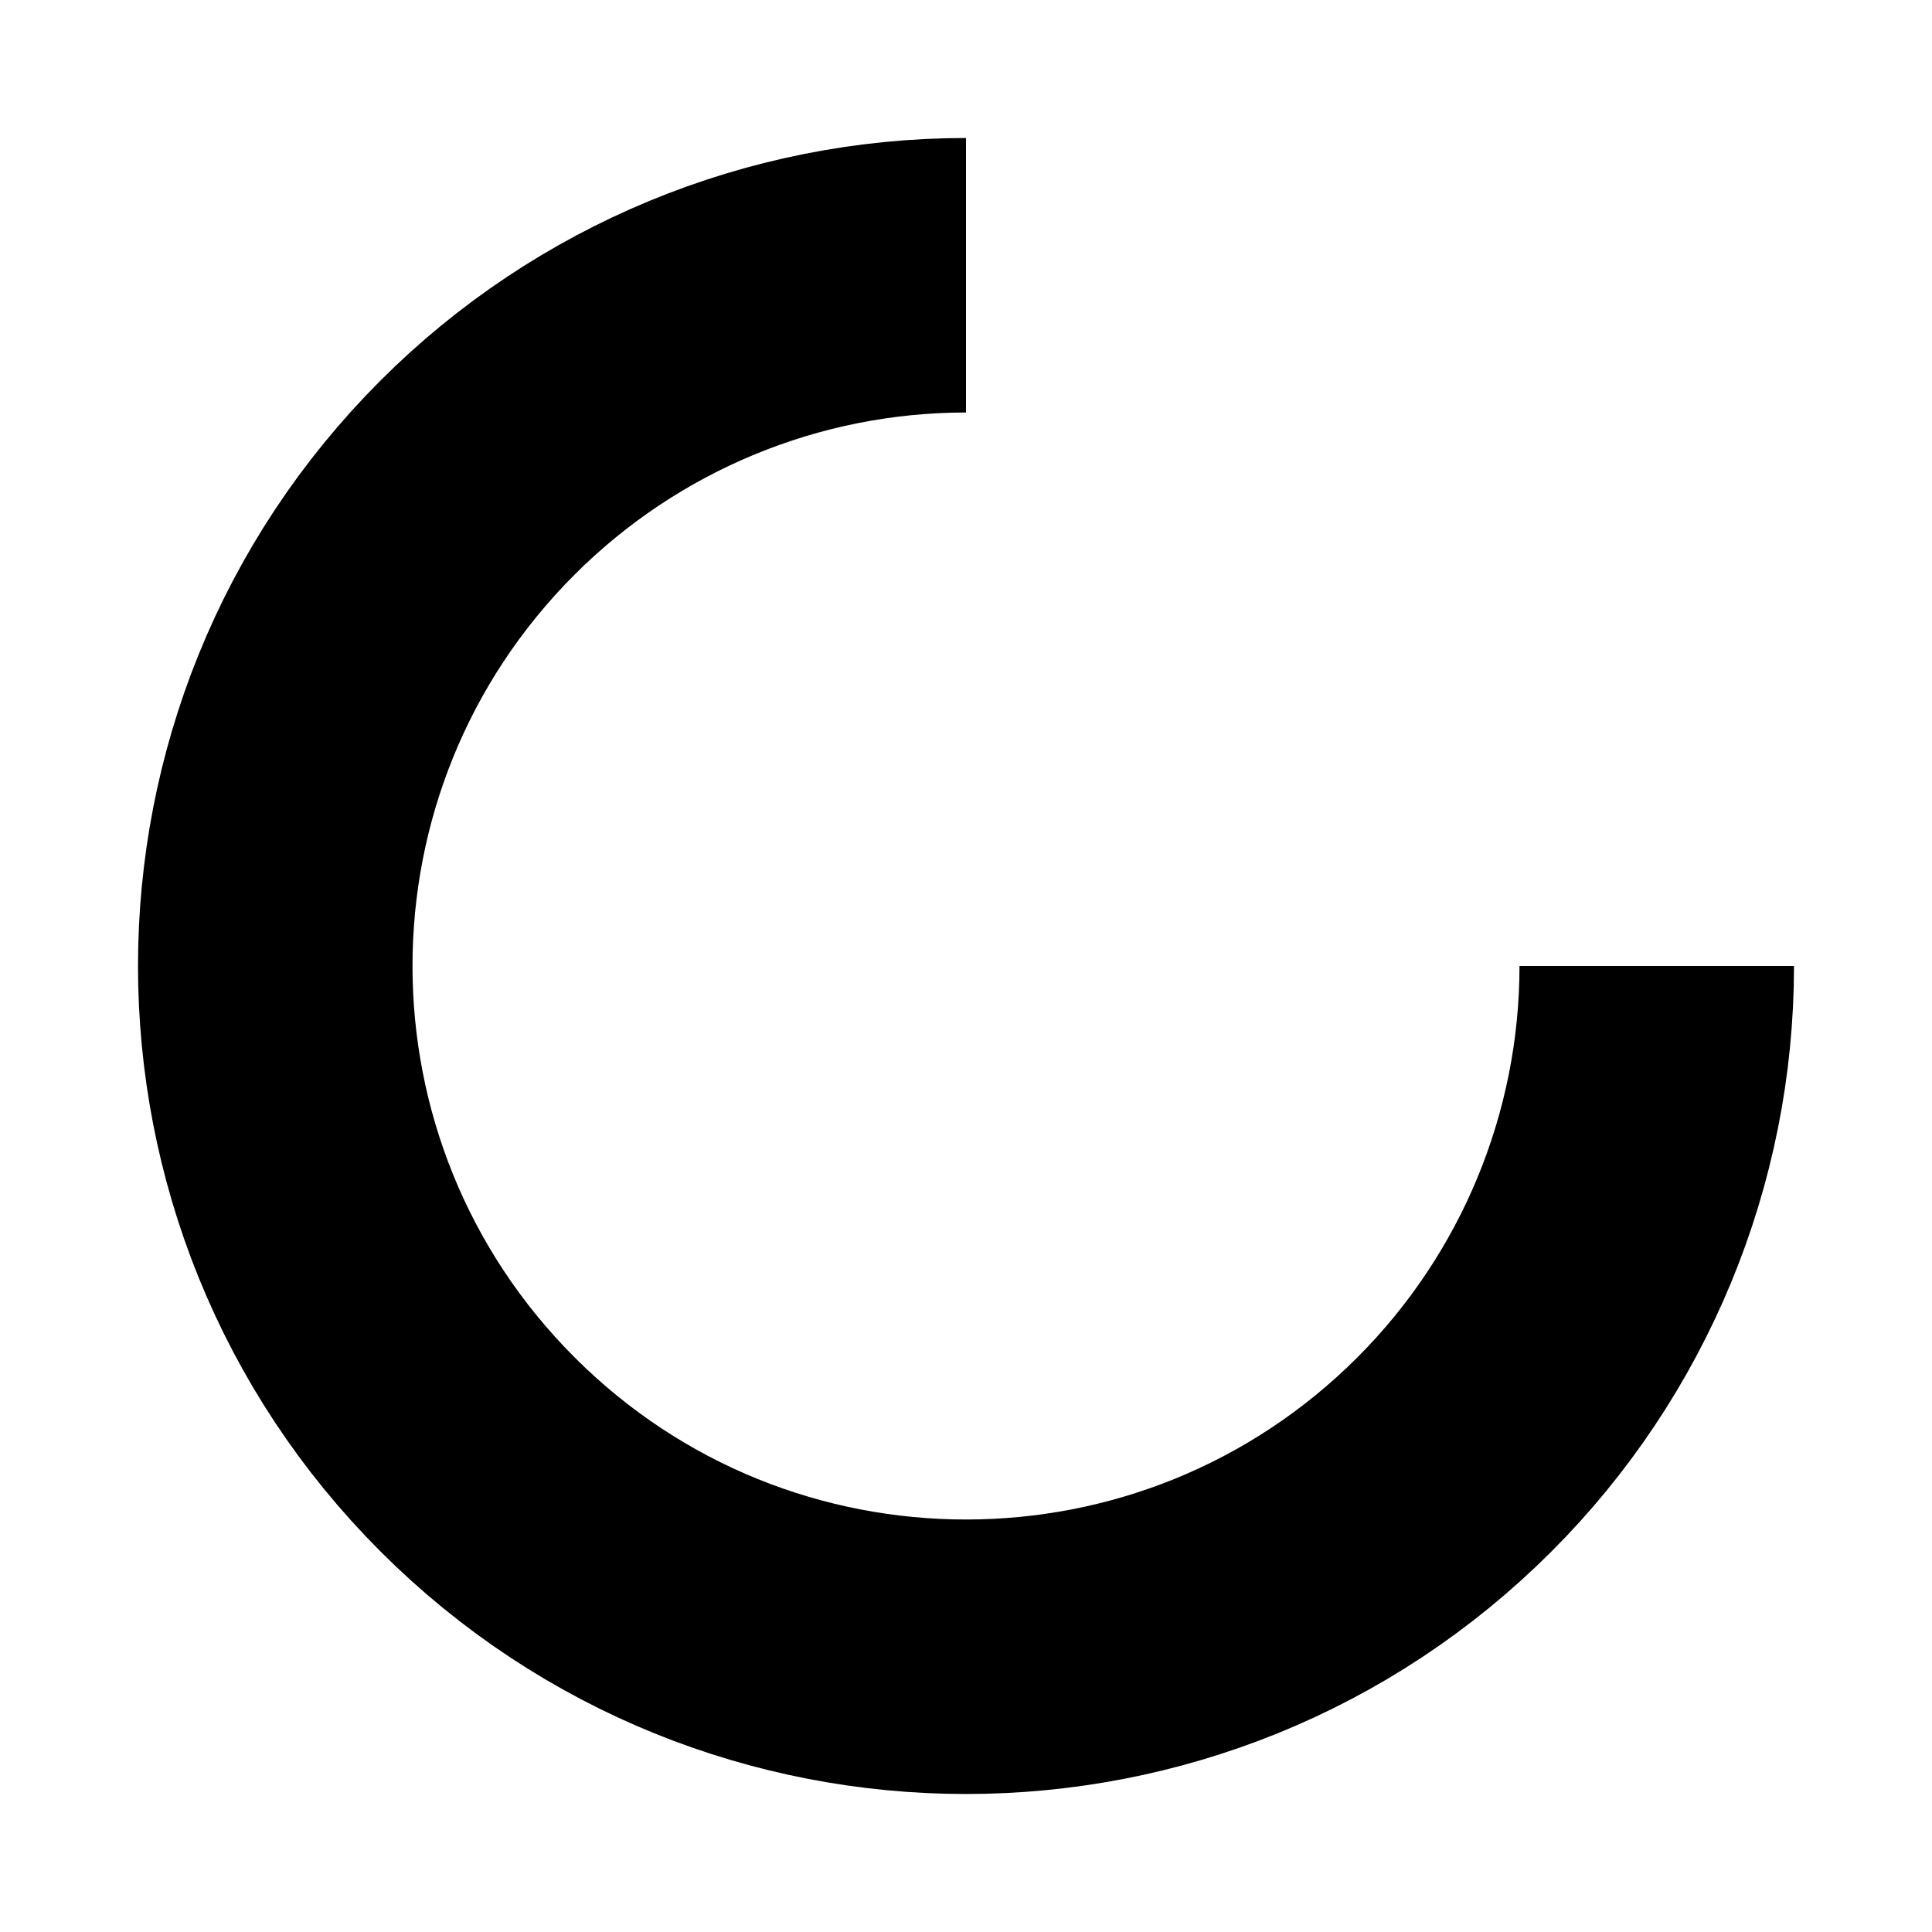
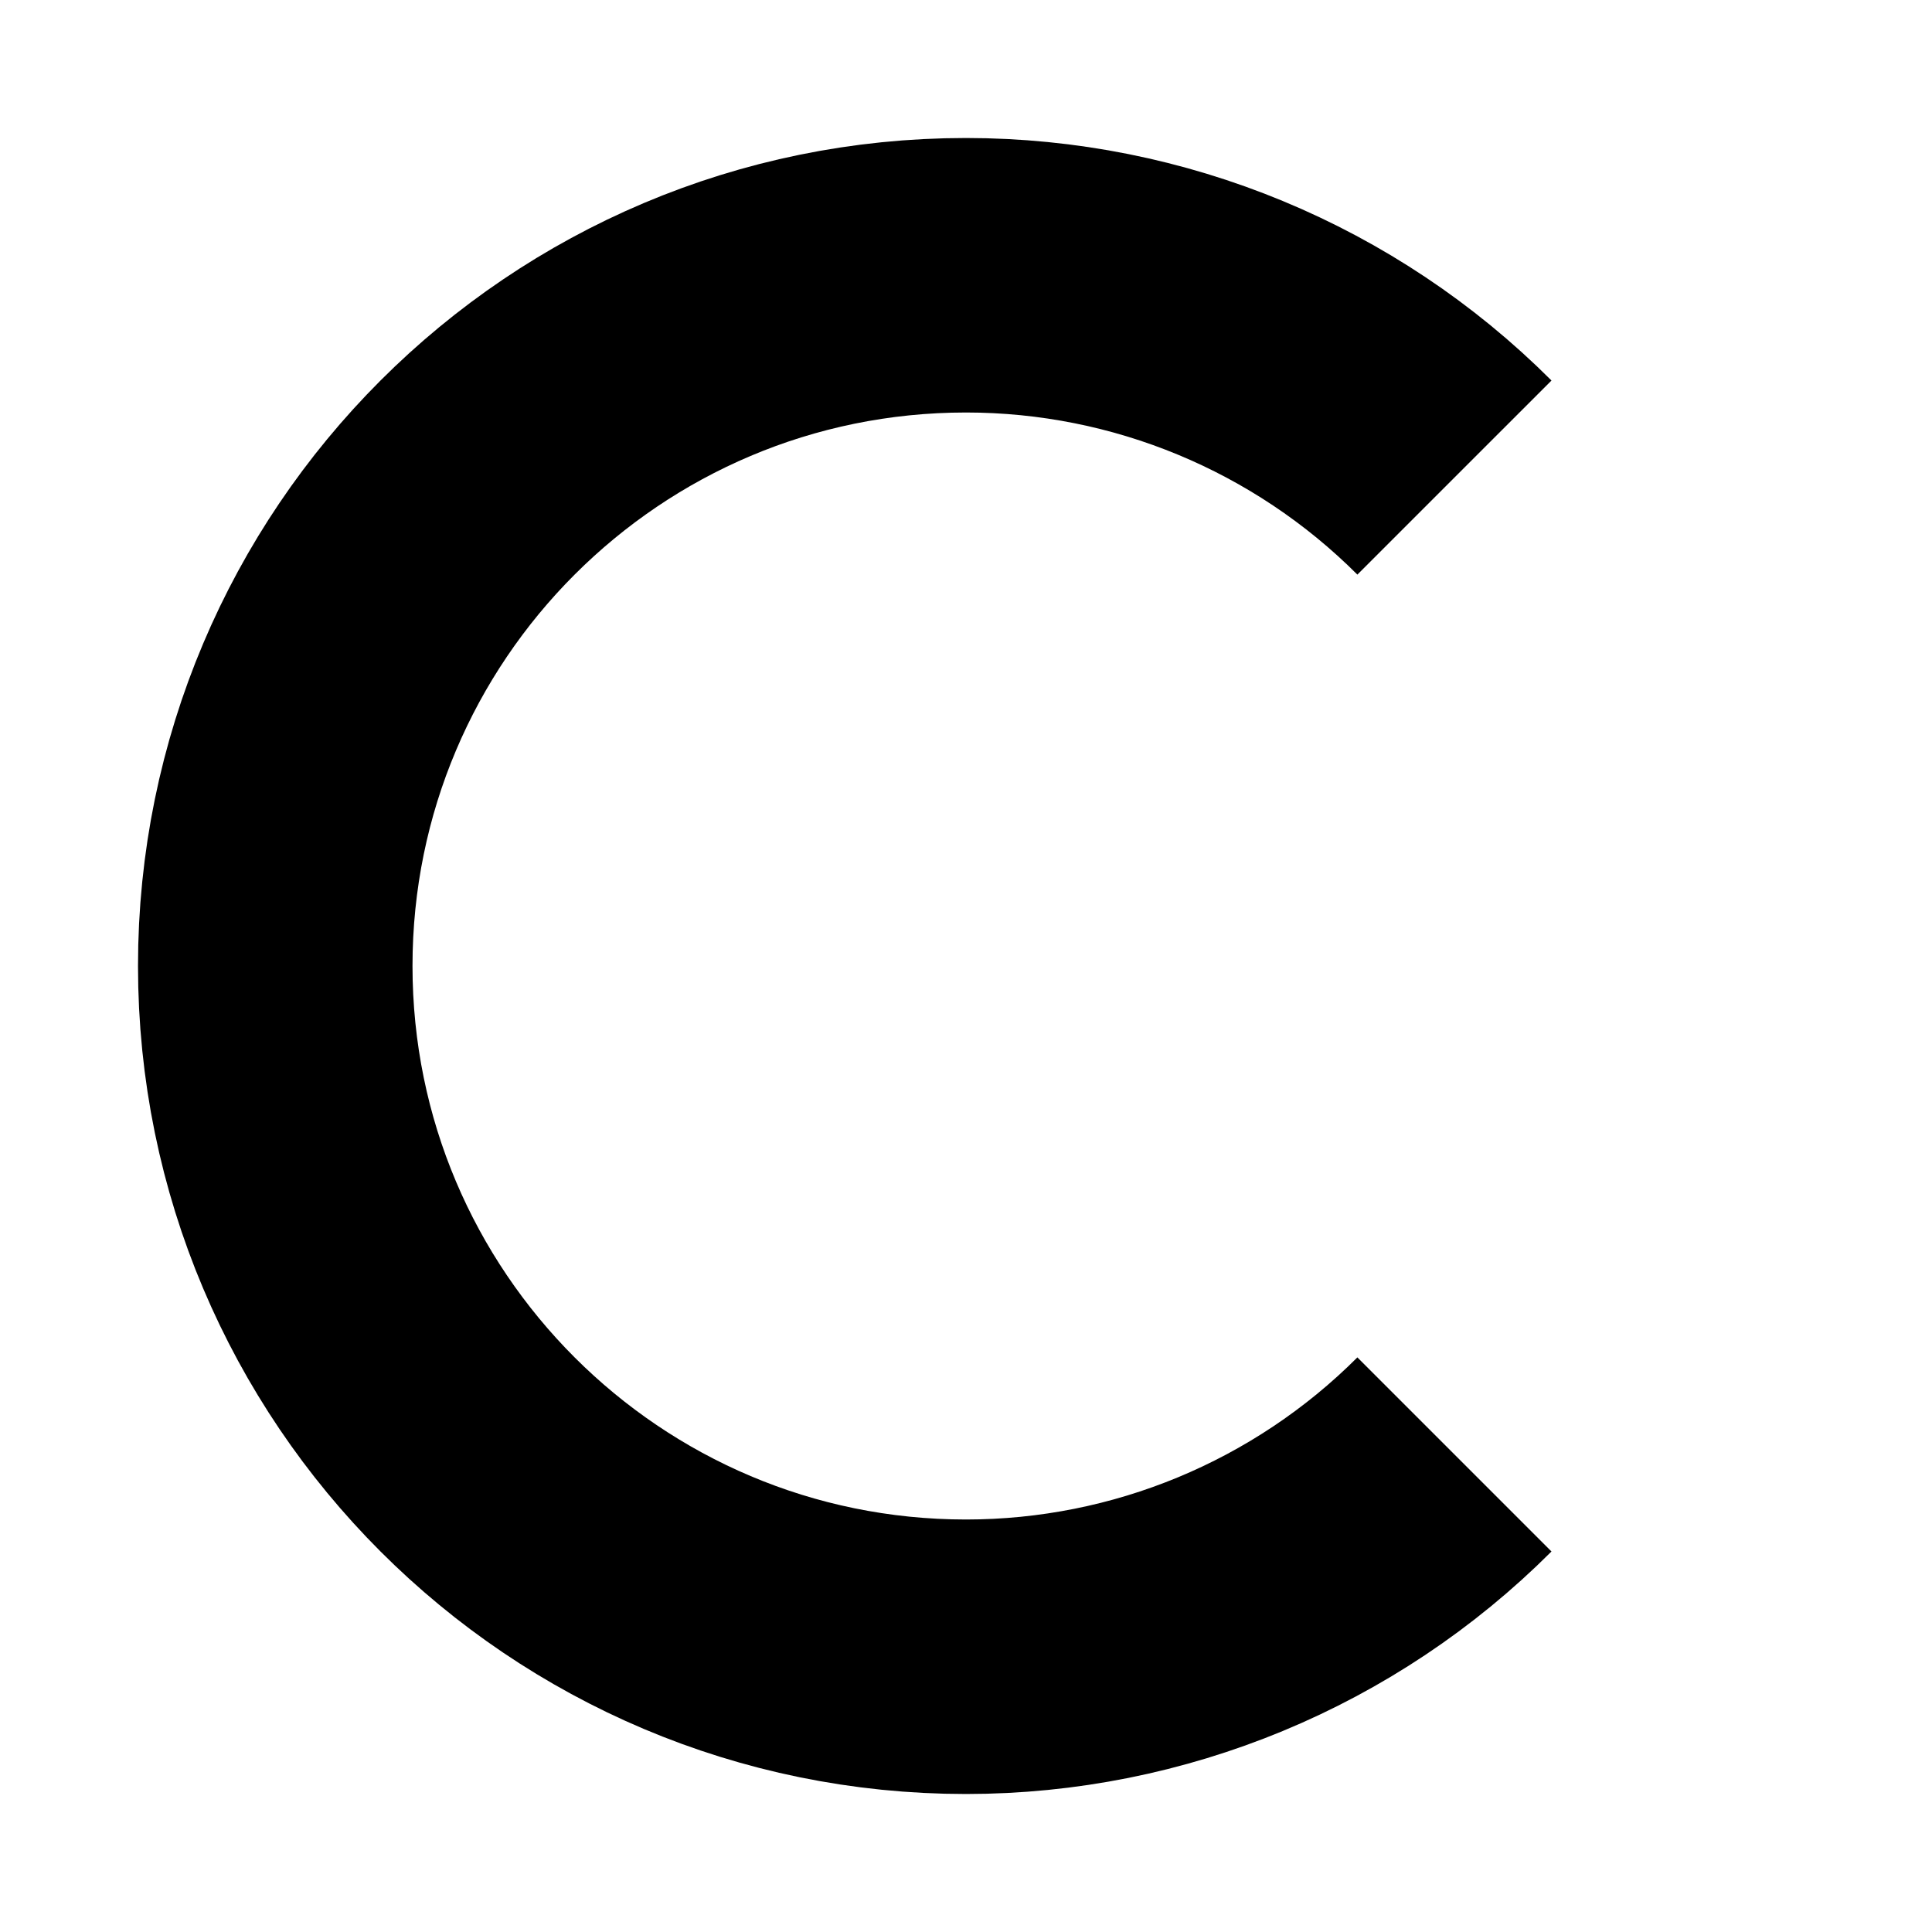
<svg xmlns="http://www.w3.org/2000/svg" width="1792" height="1792" viewBox="0 0 1792 1792">
-   <g transform="rotate(45,712.1001,955.9737)">
+   <g transform="rotate(90,791.6291,887.8999)">
    <path style="fill:none;stroke:currentColor;stroke-width:254.606;stroke-linejoin:round;stroke-dasharray:none;stroke-opacity:1" d="m 1252.771,330.488 a 640.697,640.697 0 0 1 187.656,453.041 640.697,640.697 0 0 1 -640.697,640.697 v 0 A 640.697,640.697 0 0 1 159.032,783.529 640.697,640.697 0 0 1 346.688,330.488" />
  </g>
</svg>
